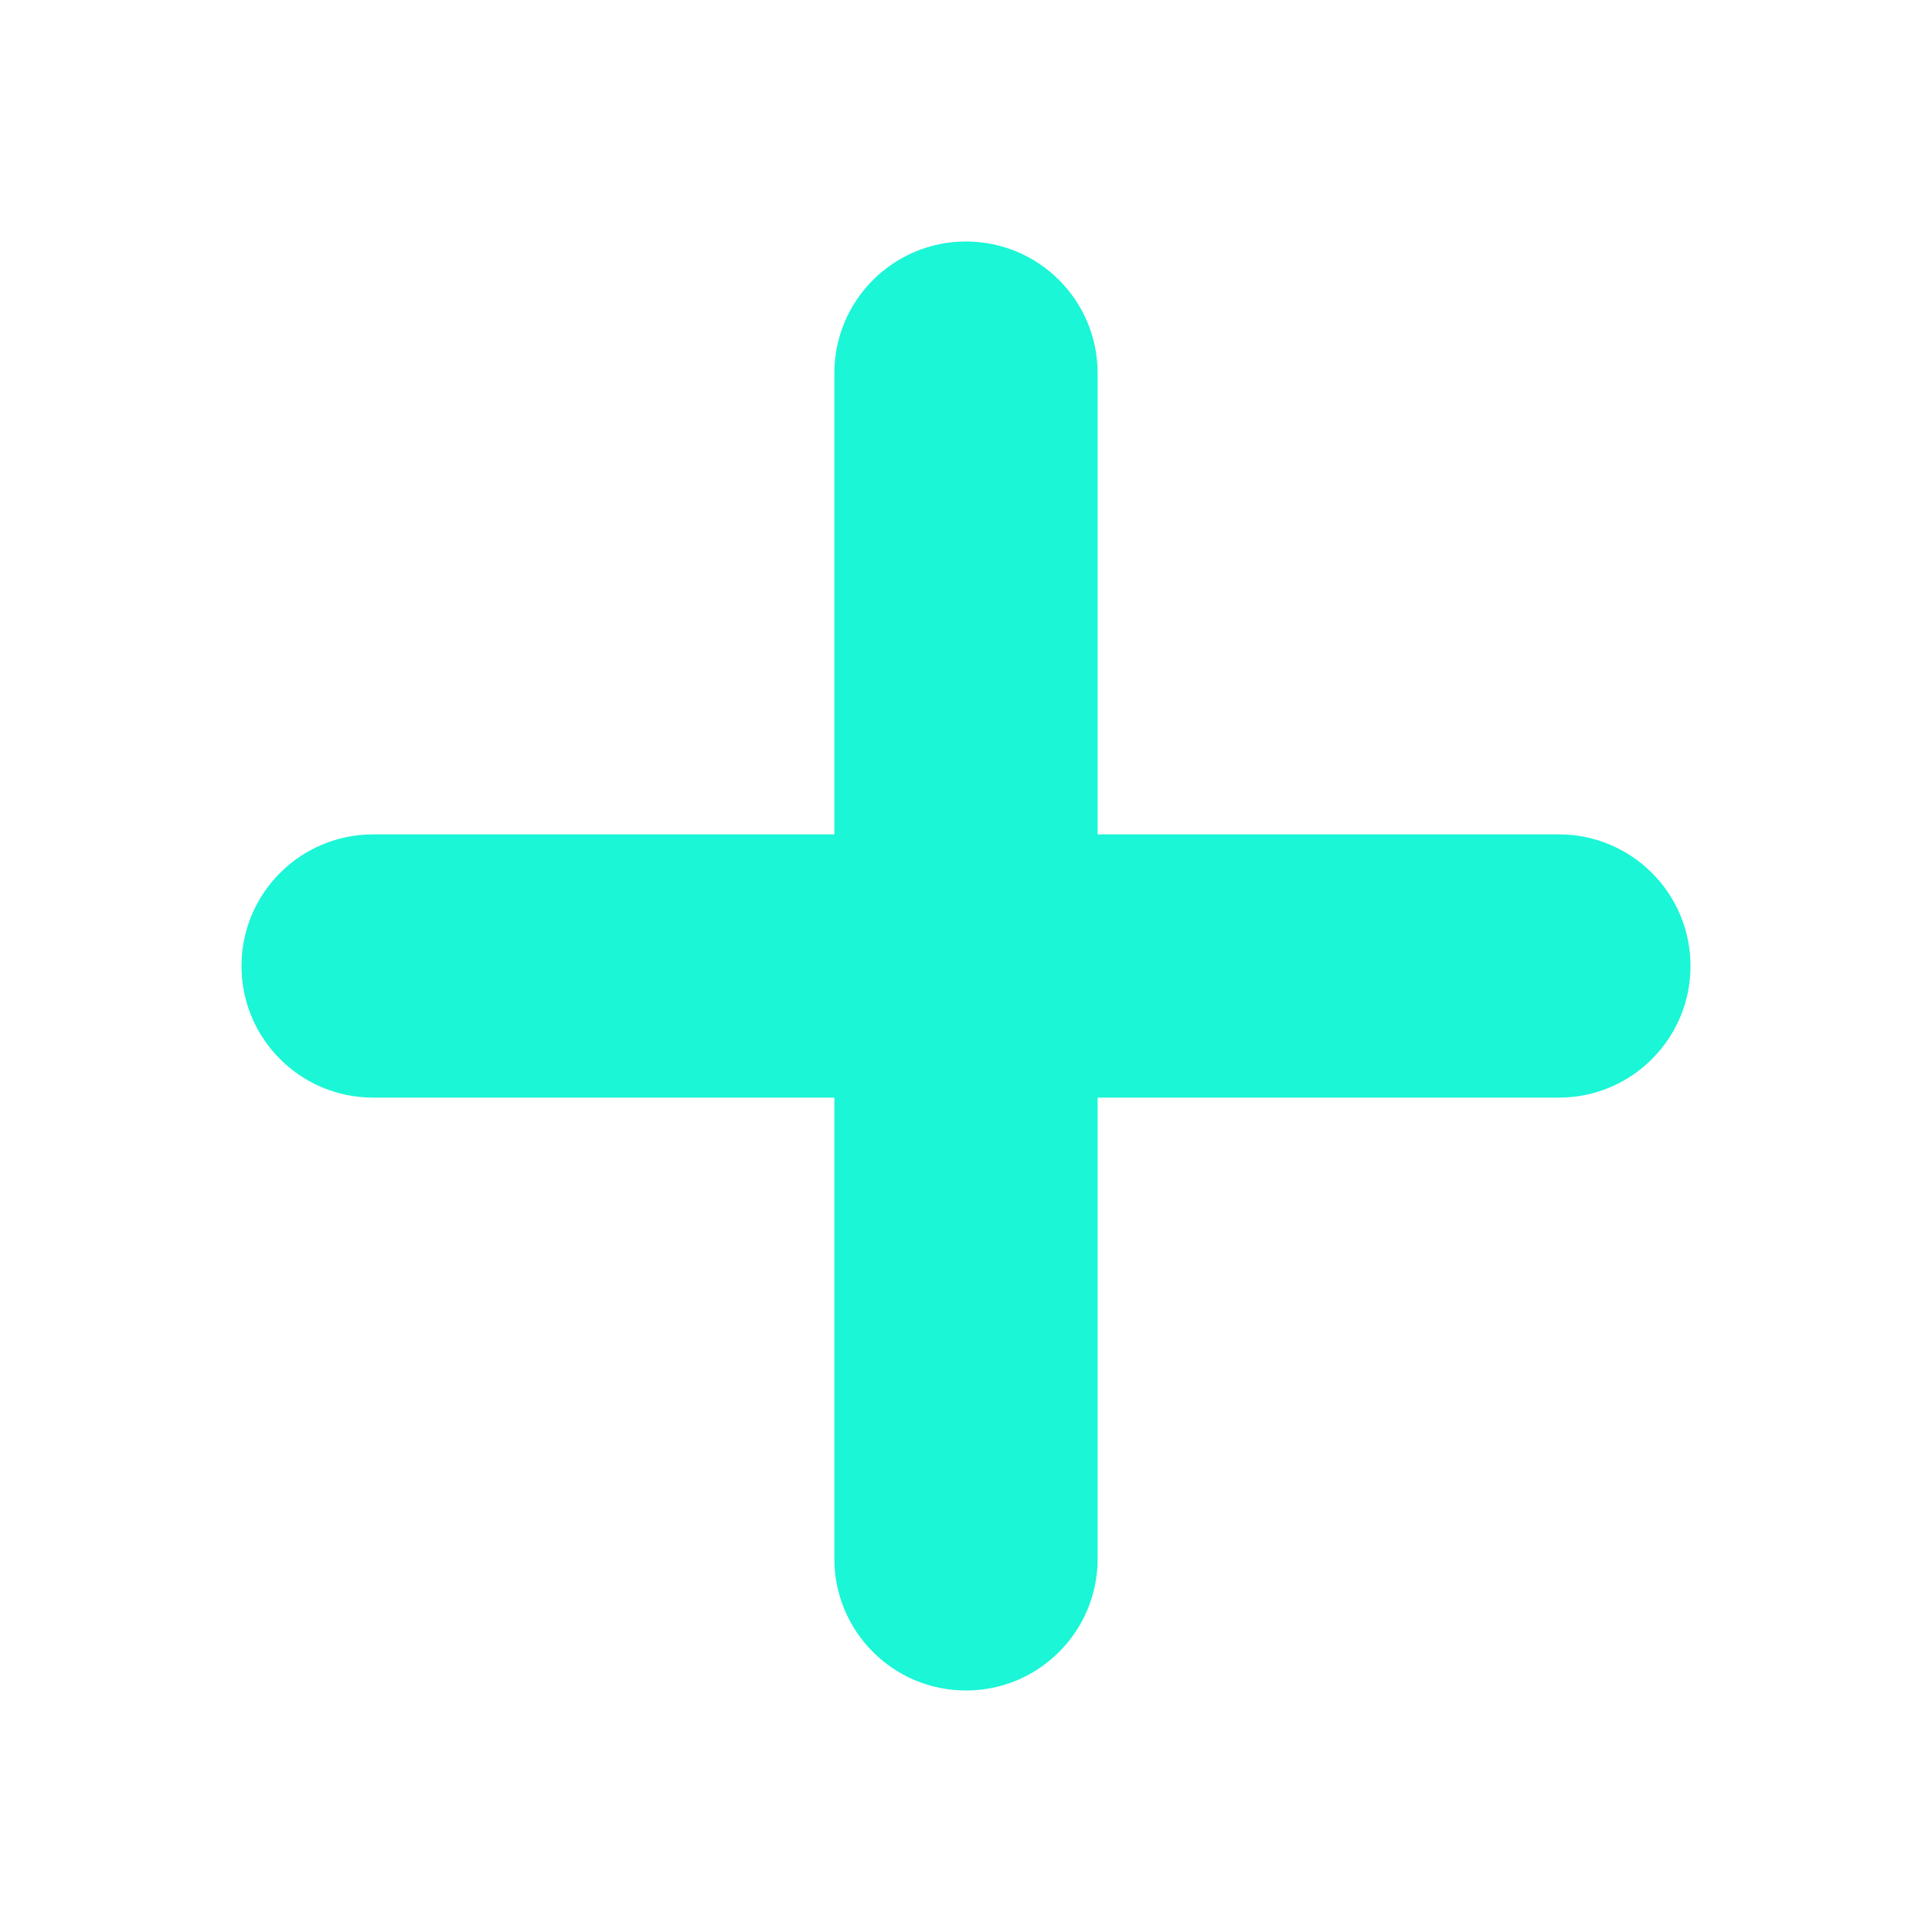
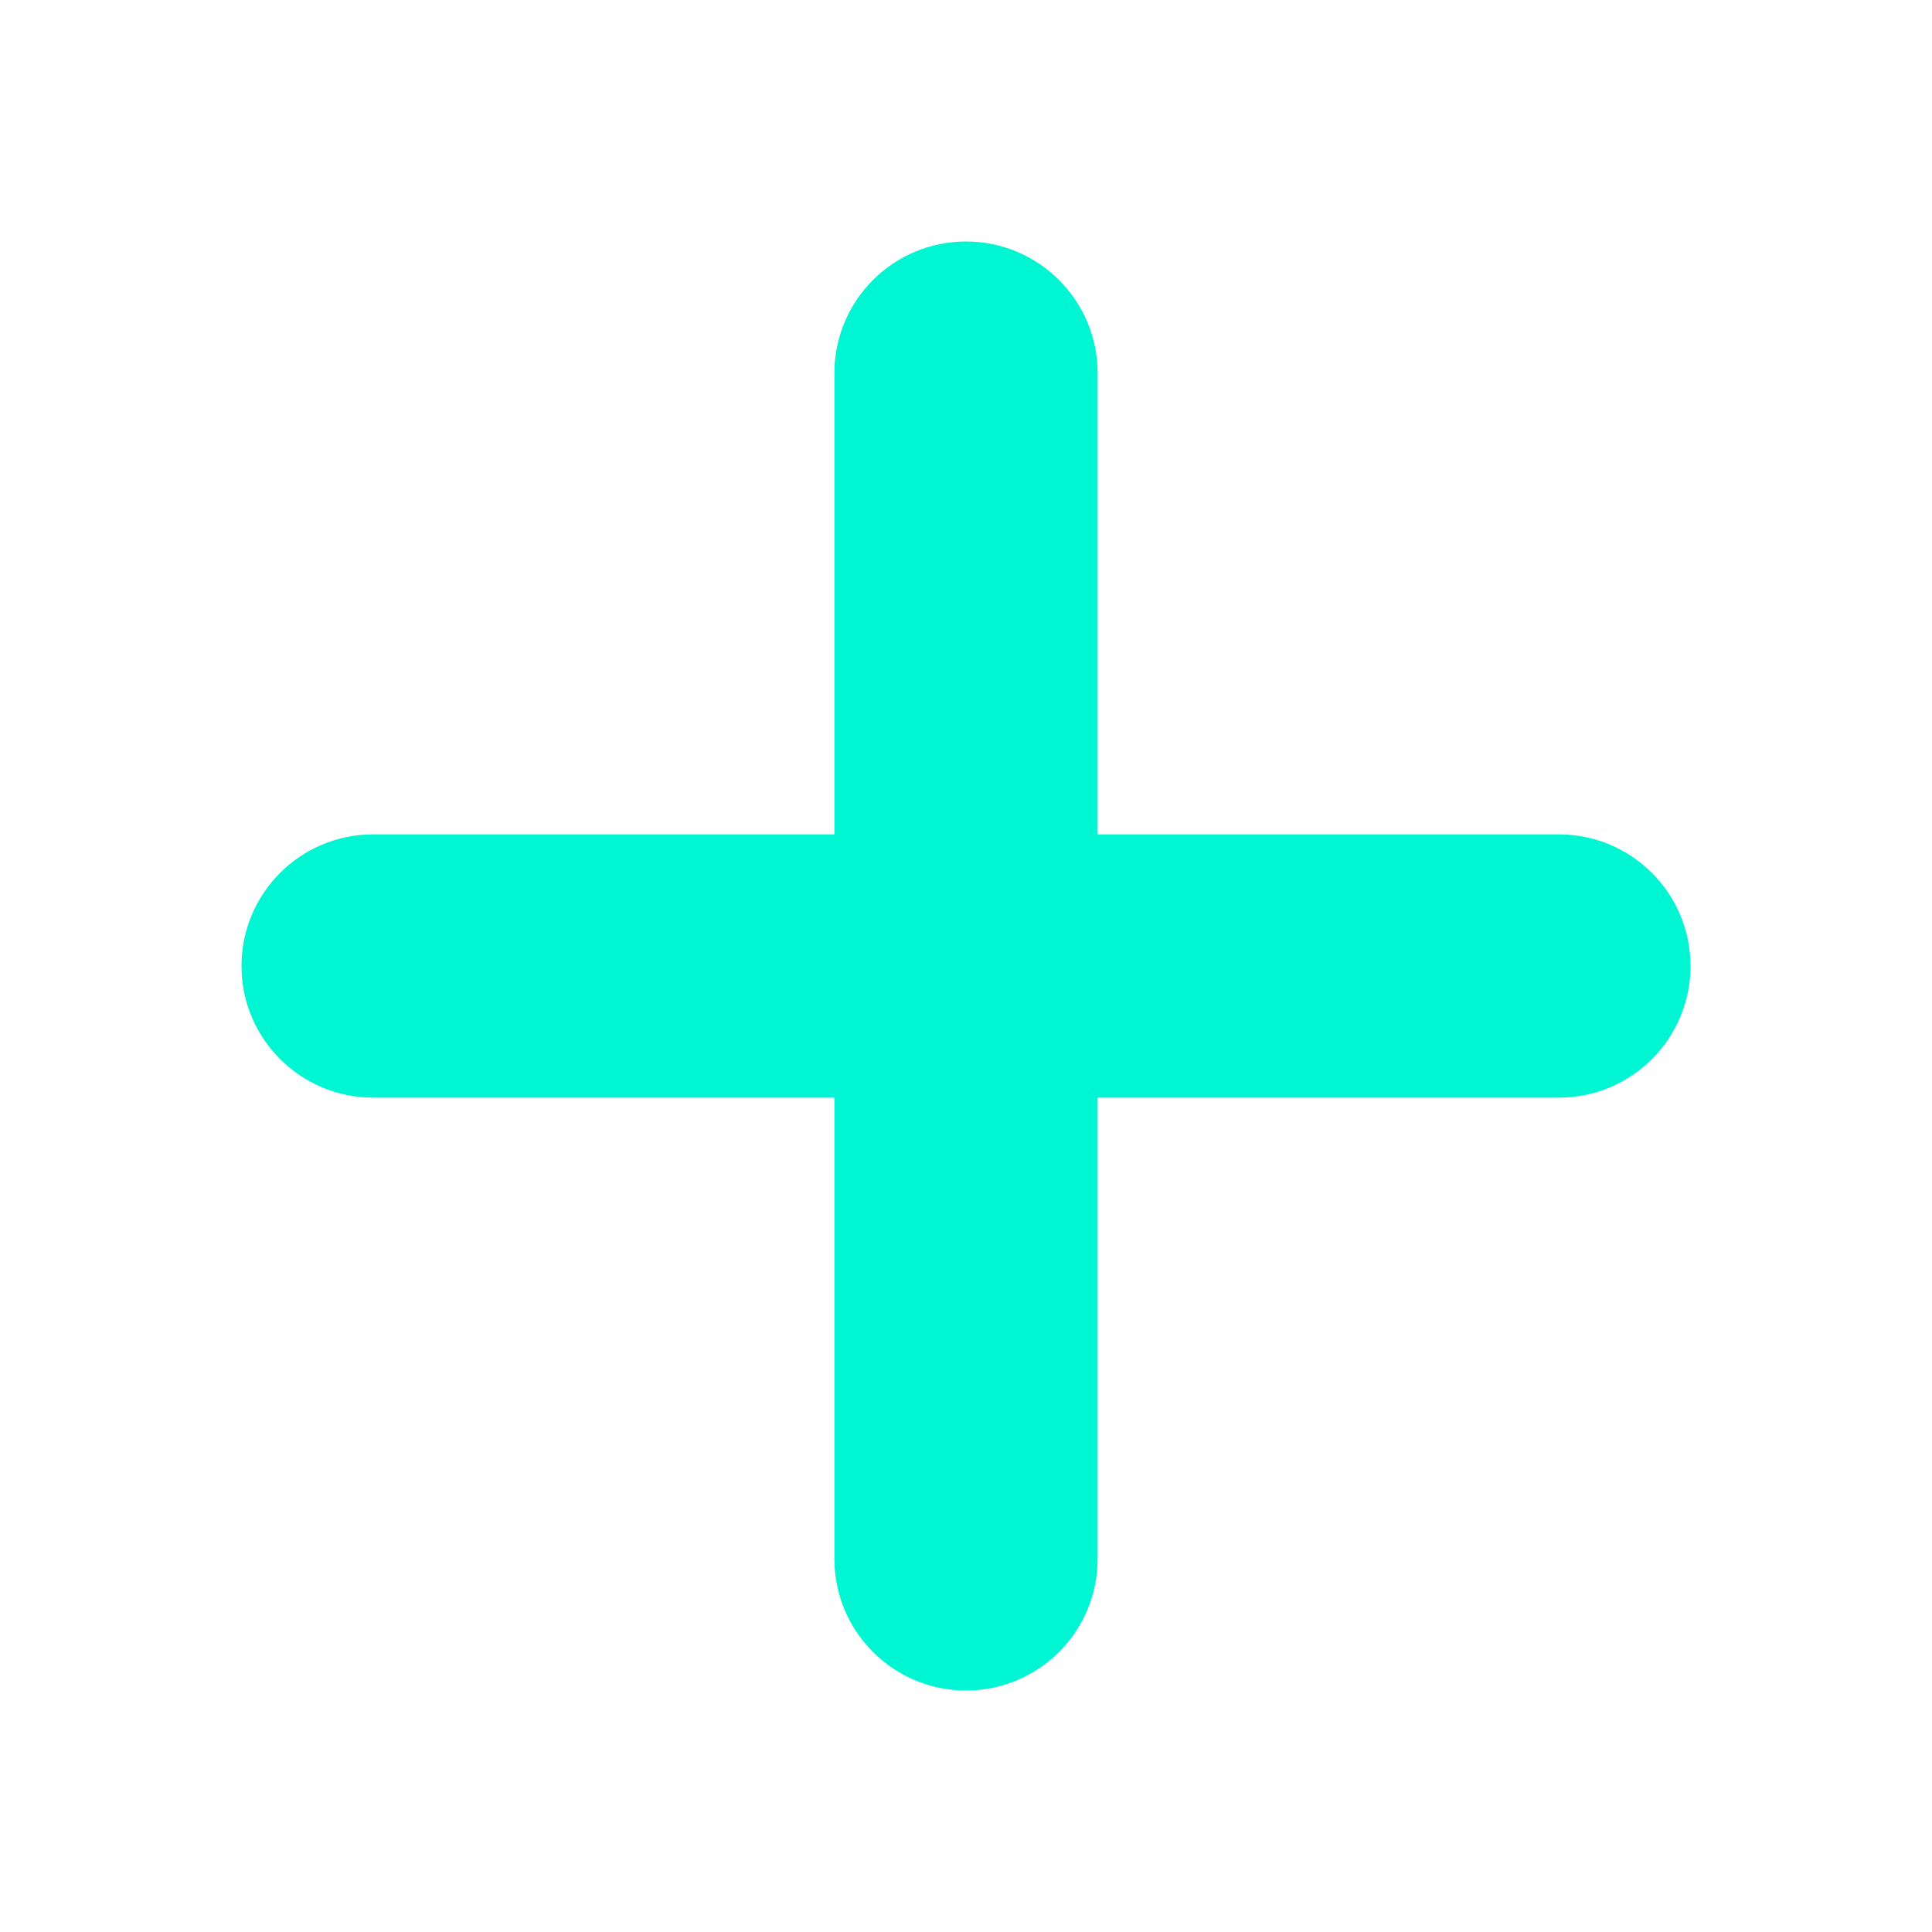
<svg xmlns="http://www.w3.org/2000/svg" width="16" height="16" viewBox="0 0 16 16">
-   <path fill="#1AF6D6" fill-rule="evenodd" d="M9.09 6.91h3.82a1.09 1.09 0 1 1 0 2.18H9.09v3.82a1.09 1.09 0 1 1-2.18 0V9.09H3.09a1.09 1.09 0 0 1 0-2.18h3.82V3.09a1.09 1.09 0 0 1 2.18 0v3.82z" />
+   <path fill="#00F6D2" fill-rule="evenodd" d="M9.09 6.91h3.82a1.09 1.09 0 1 1 0 2.18H9.09v3.82a1.09 1.09 0 1 1-2.18 0V9.09H3.09a1.09 1.09 0 0 1 0-2.18h3.82V3.09a1.09 1.09 0 0 1 2.18 0v3.82z" />
</svg>
